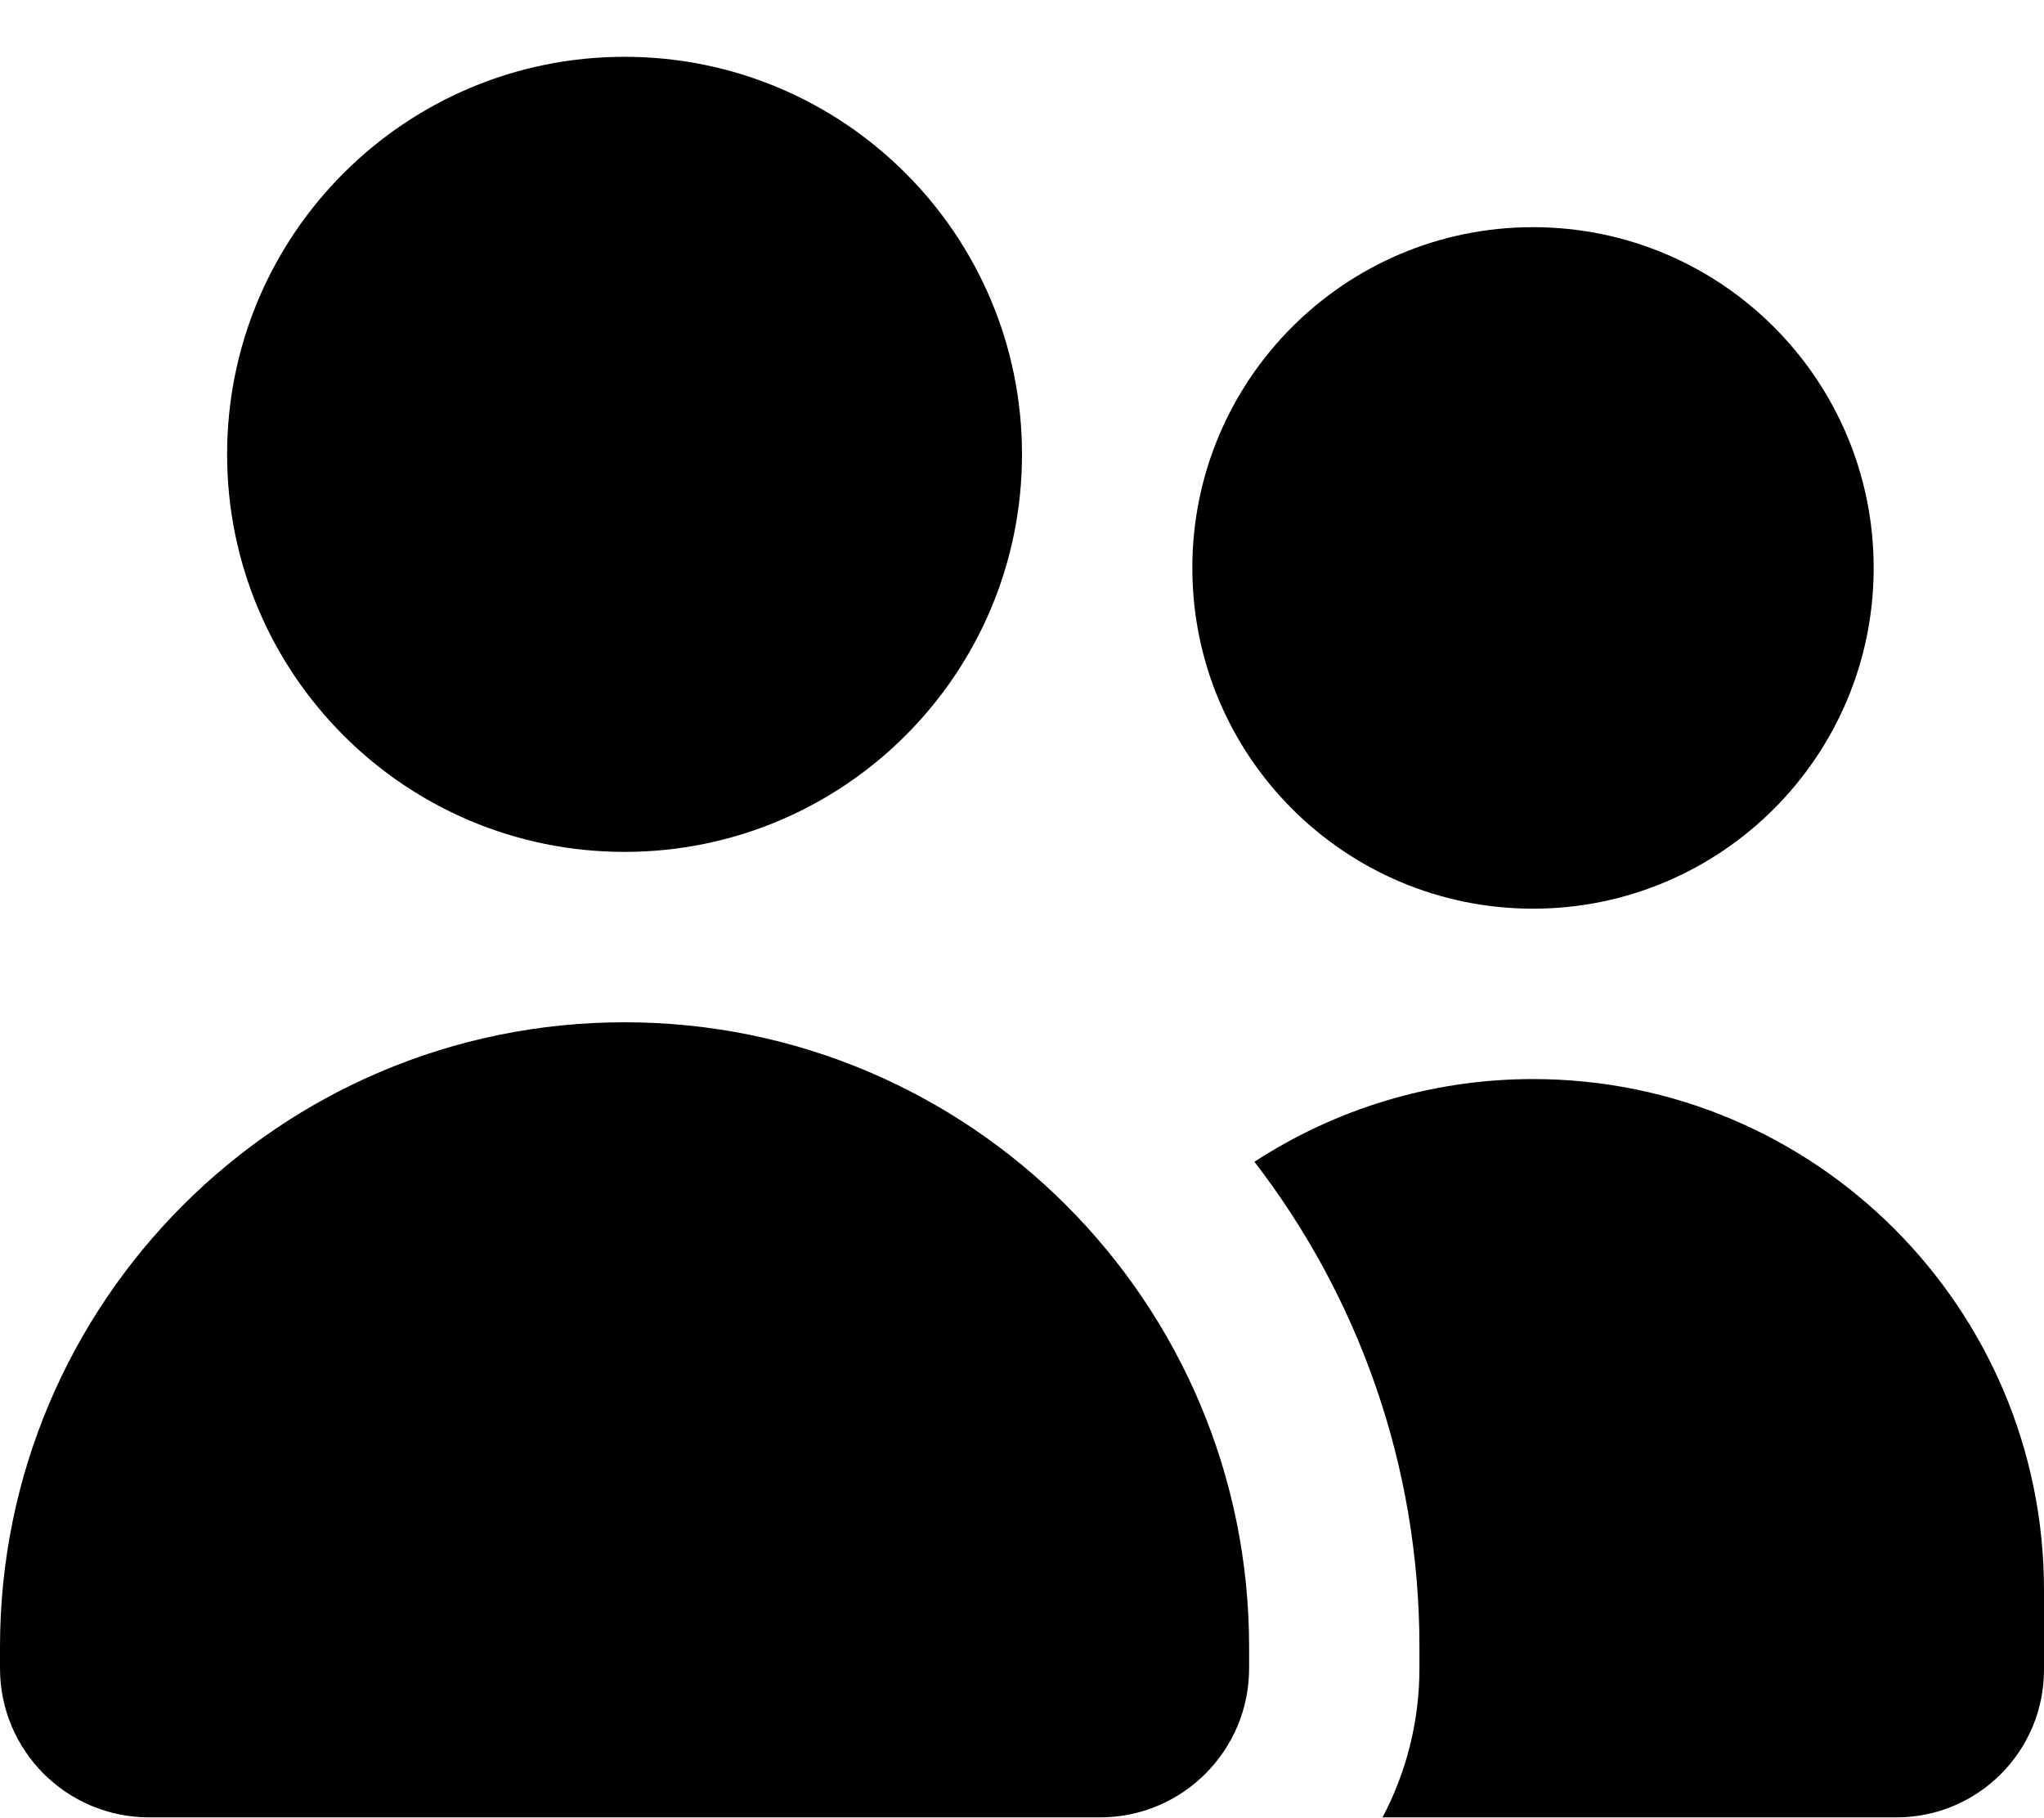
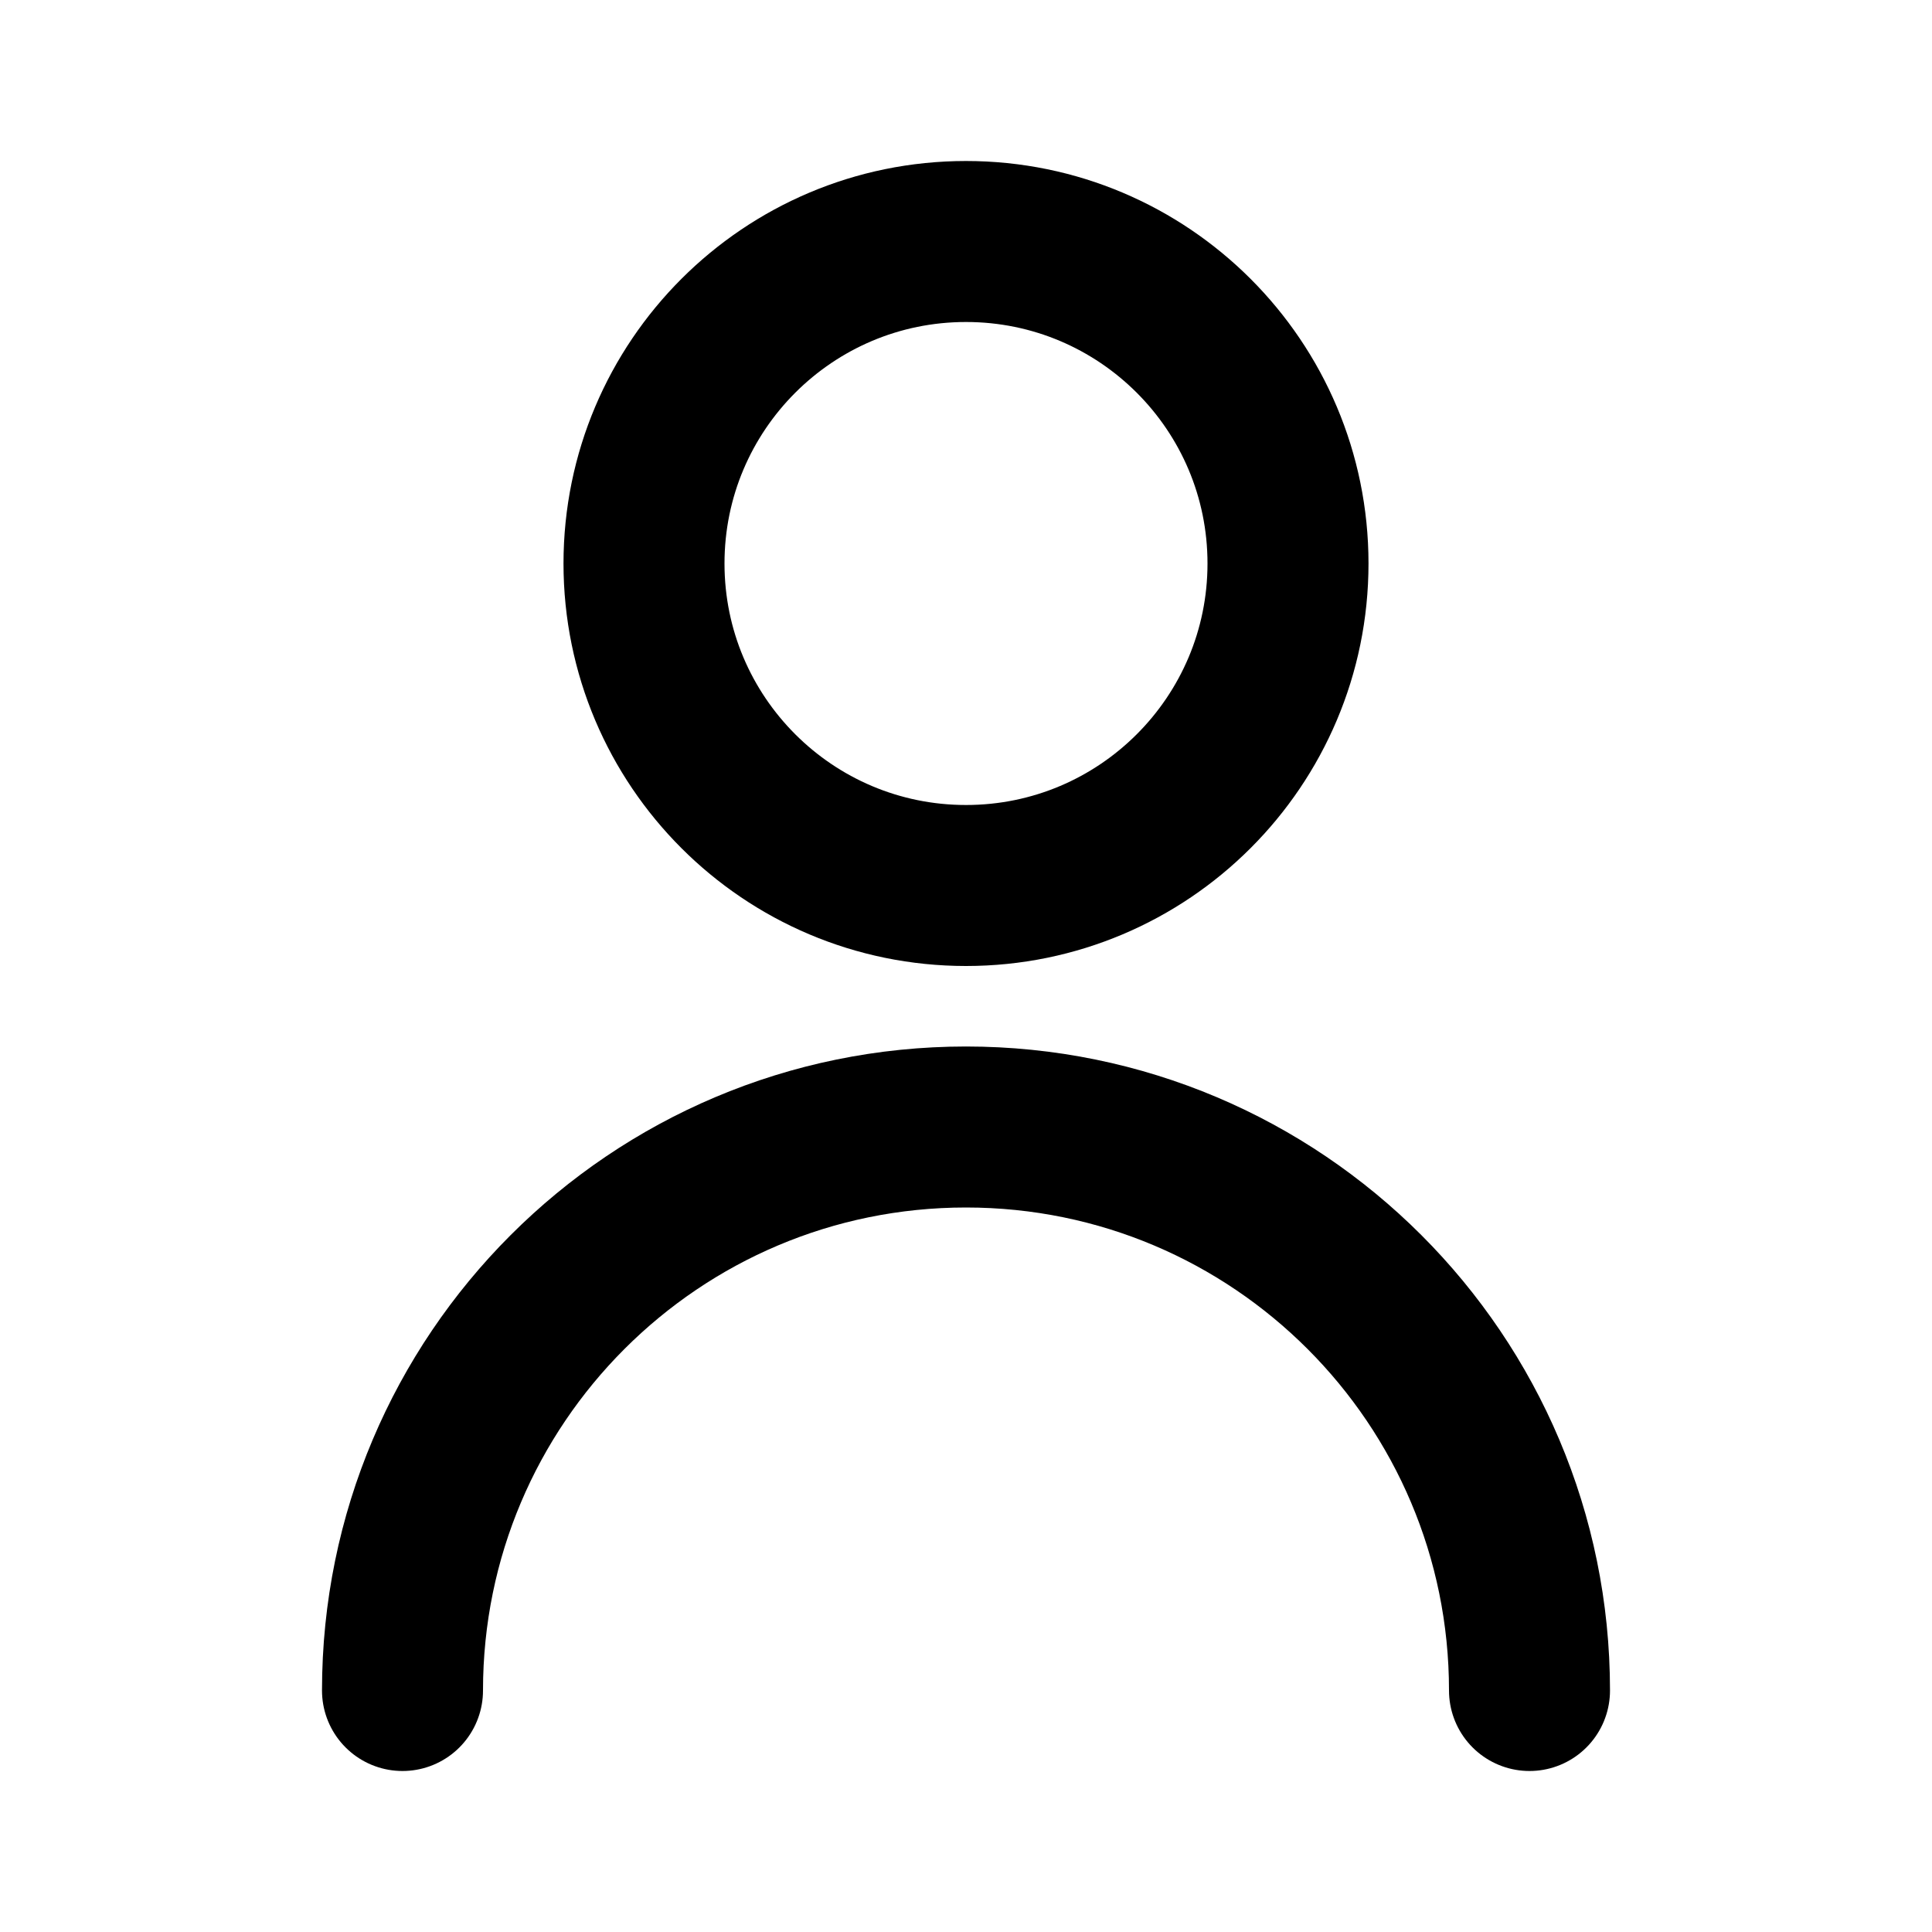
- <svg xmlns="http://www.w3.org/2000/svg" viewBox="0 0 576 512" fill="currentColor">
-   <path d="M64 128a112 112 0 1 1 224 0 112 112 0 1 1 -224 0zM0 464c0-97.2 78.8-176 176-176s176 78.8 176 176l0 6c0 23.2-18.8 42-42 42L42 512c-23.2 0-42-18.8-42-42l0-6zM432 64a96 96 0 1 1 0 192 96 96 0 1 1 0-192zm0 240c79.5 0 144 64.5 144 144l0 22.4c0 23-18.6 41.6-41.6 41.6l-144.8 0c6.6-12.5 10.4-26.8 10.4-42l0-6c0-51.5-17.4-98.9-46.5-136.7 22.6-14.7 49.6-23.3 78.5-23.3z" />
+ <svg xmlns="http://www.w3.org/2000/svg" width="800px" height="800px" viewBox="0 0 24 24" fill="none">
+   <path d="M5 21C5 17.134 8.134 14 12 14C15.866 14 19 17.134 19 21M16 7C16 9.209 14.209 11 12 11C9.791 11 8 9.209 8 7C8 4.791 9.791 3 12 3C14.209 3 16 4.791 16 7Z" stroke="currentColor" stroke-width="2" stroke-linecap="round" stroke-linejoin="round" />
</svg>
